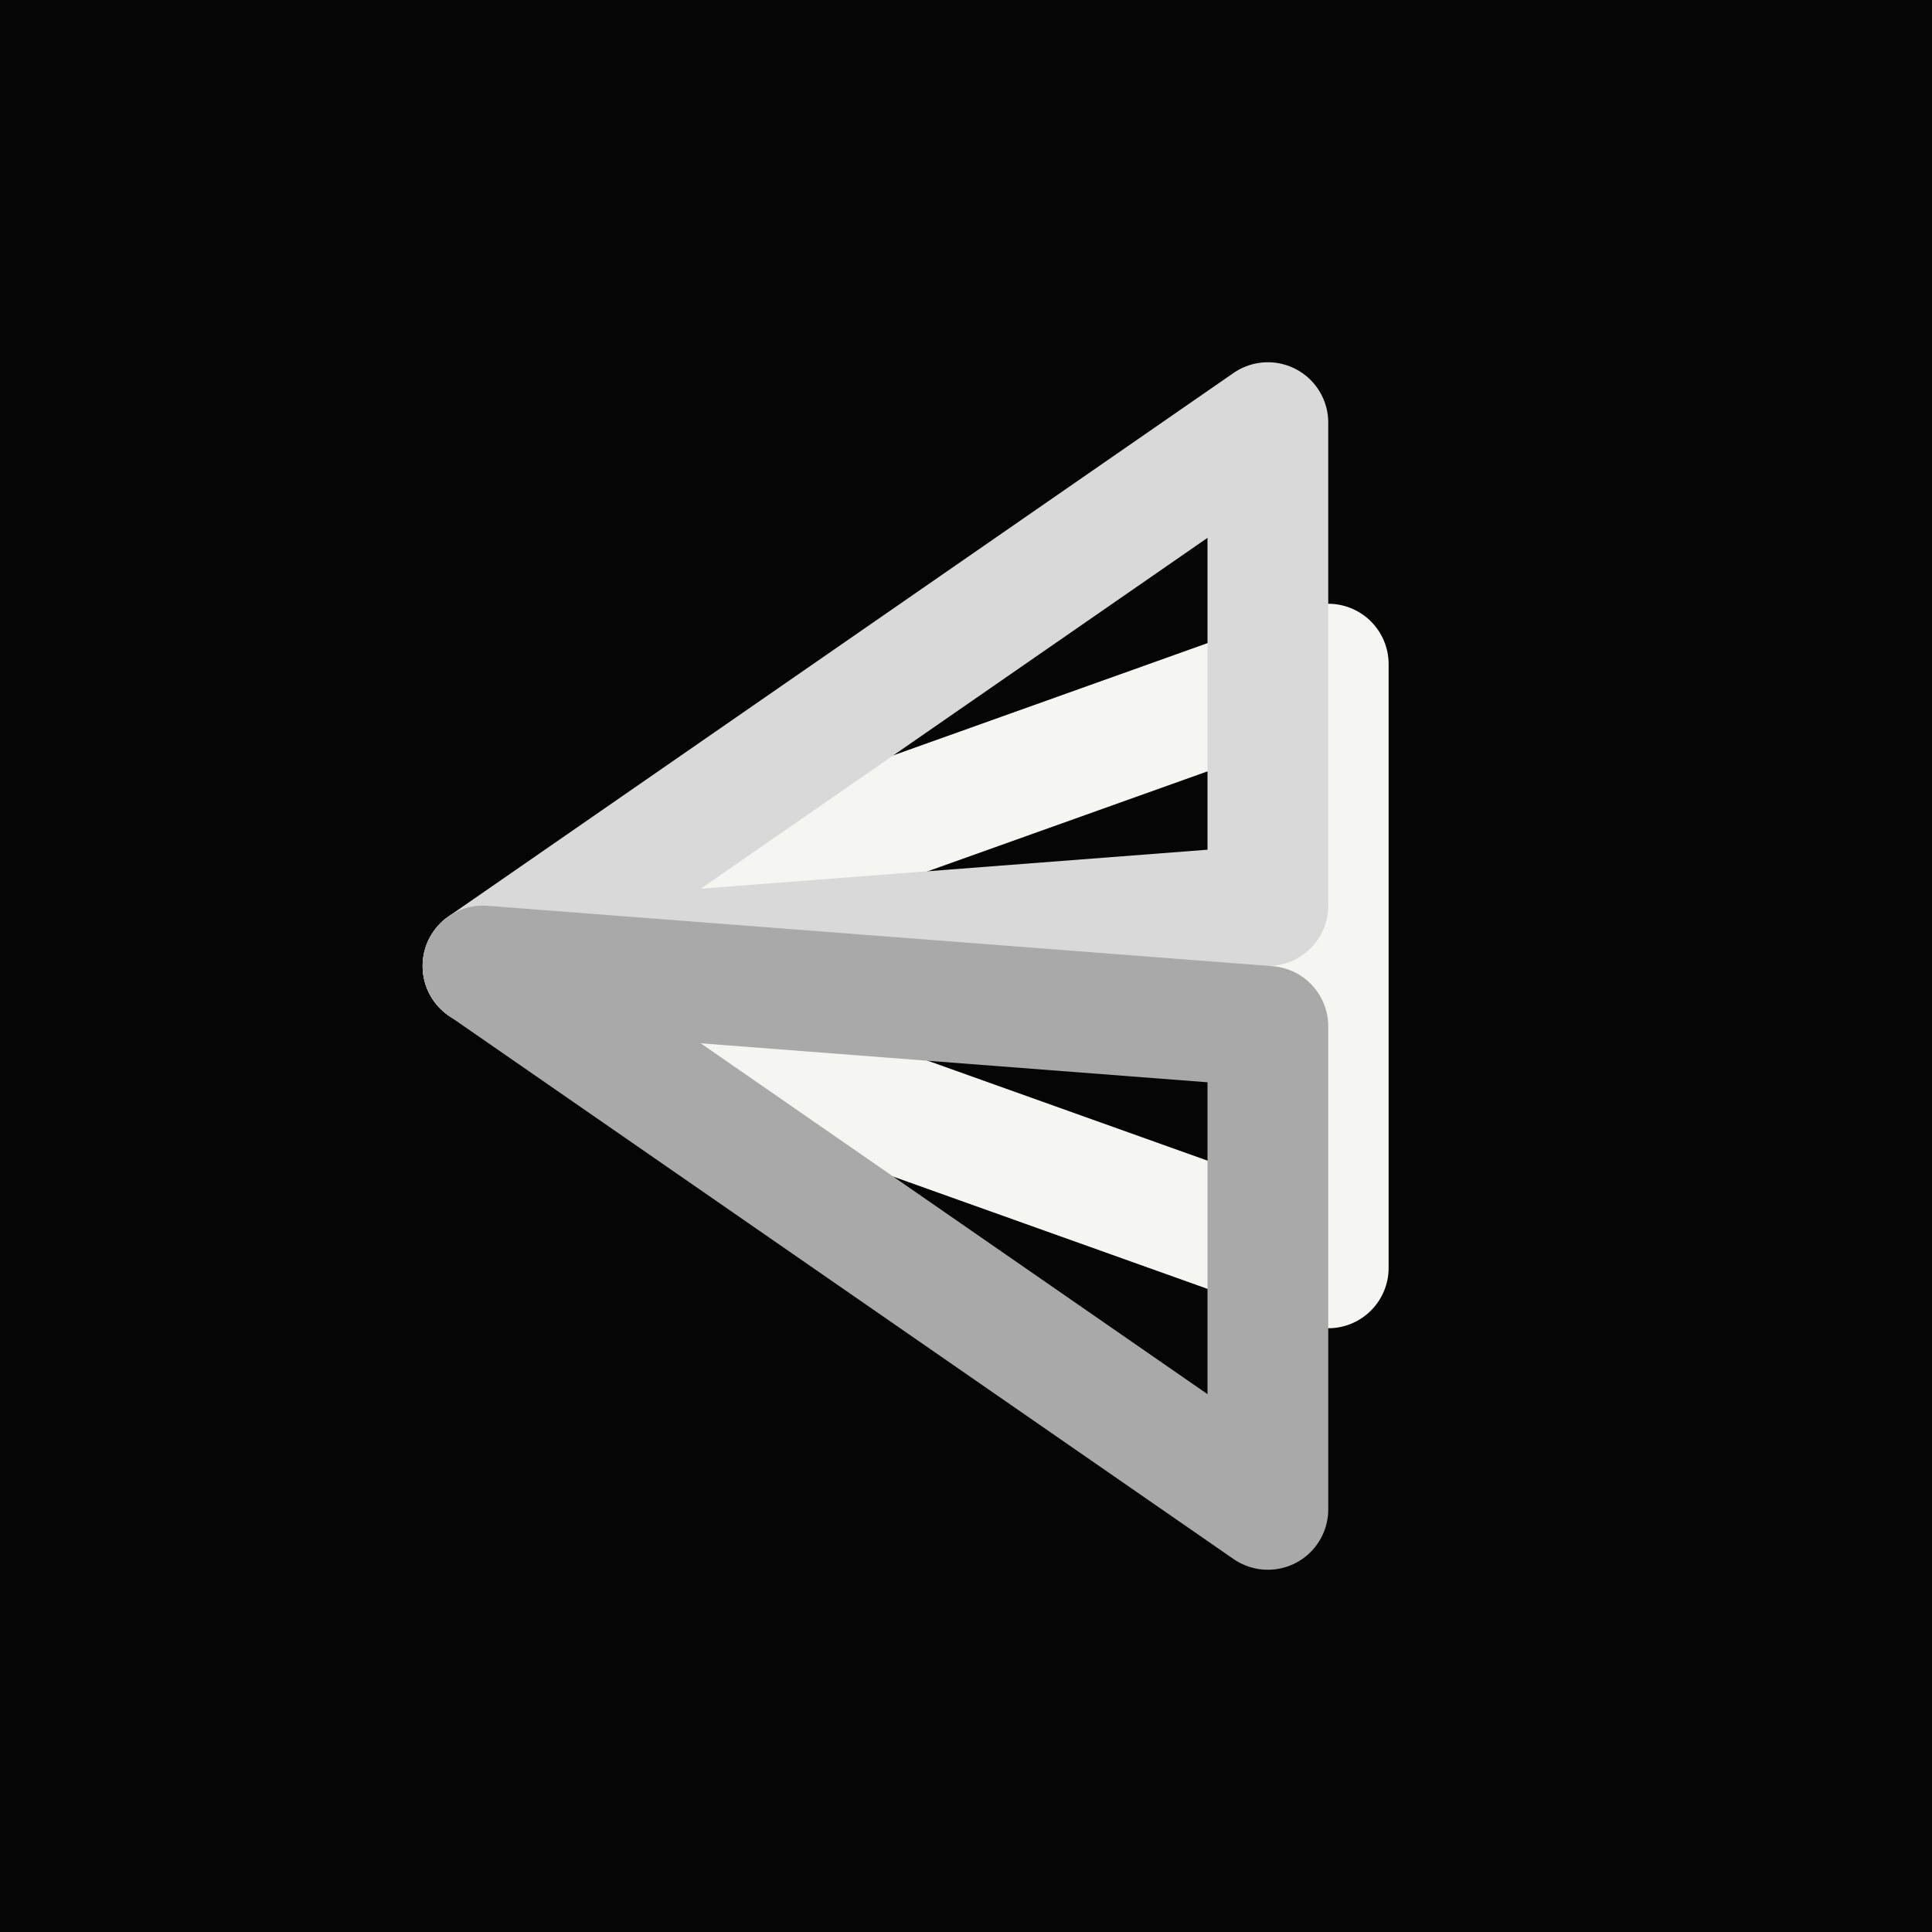
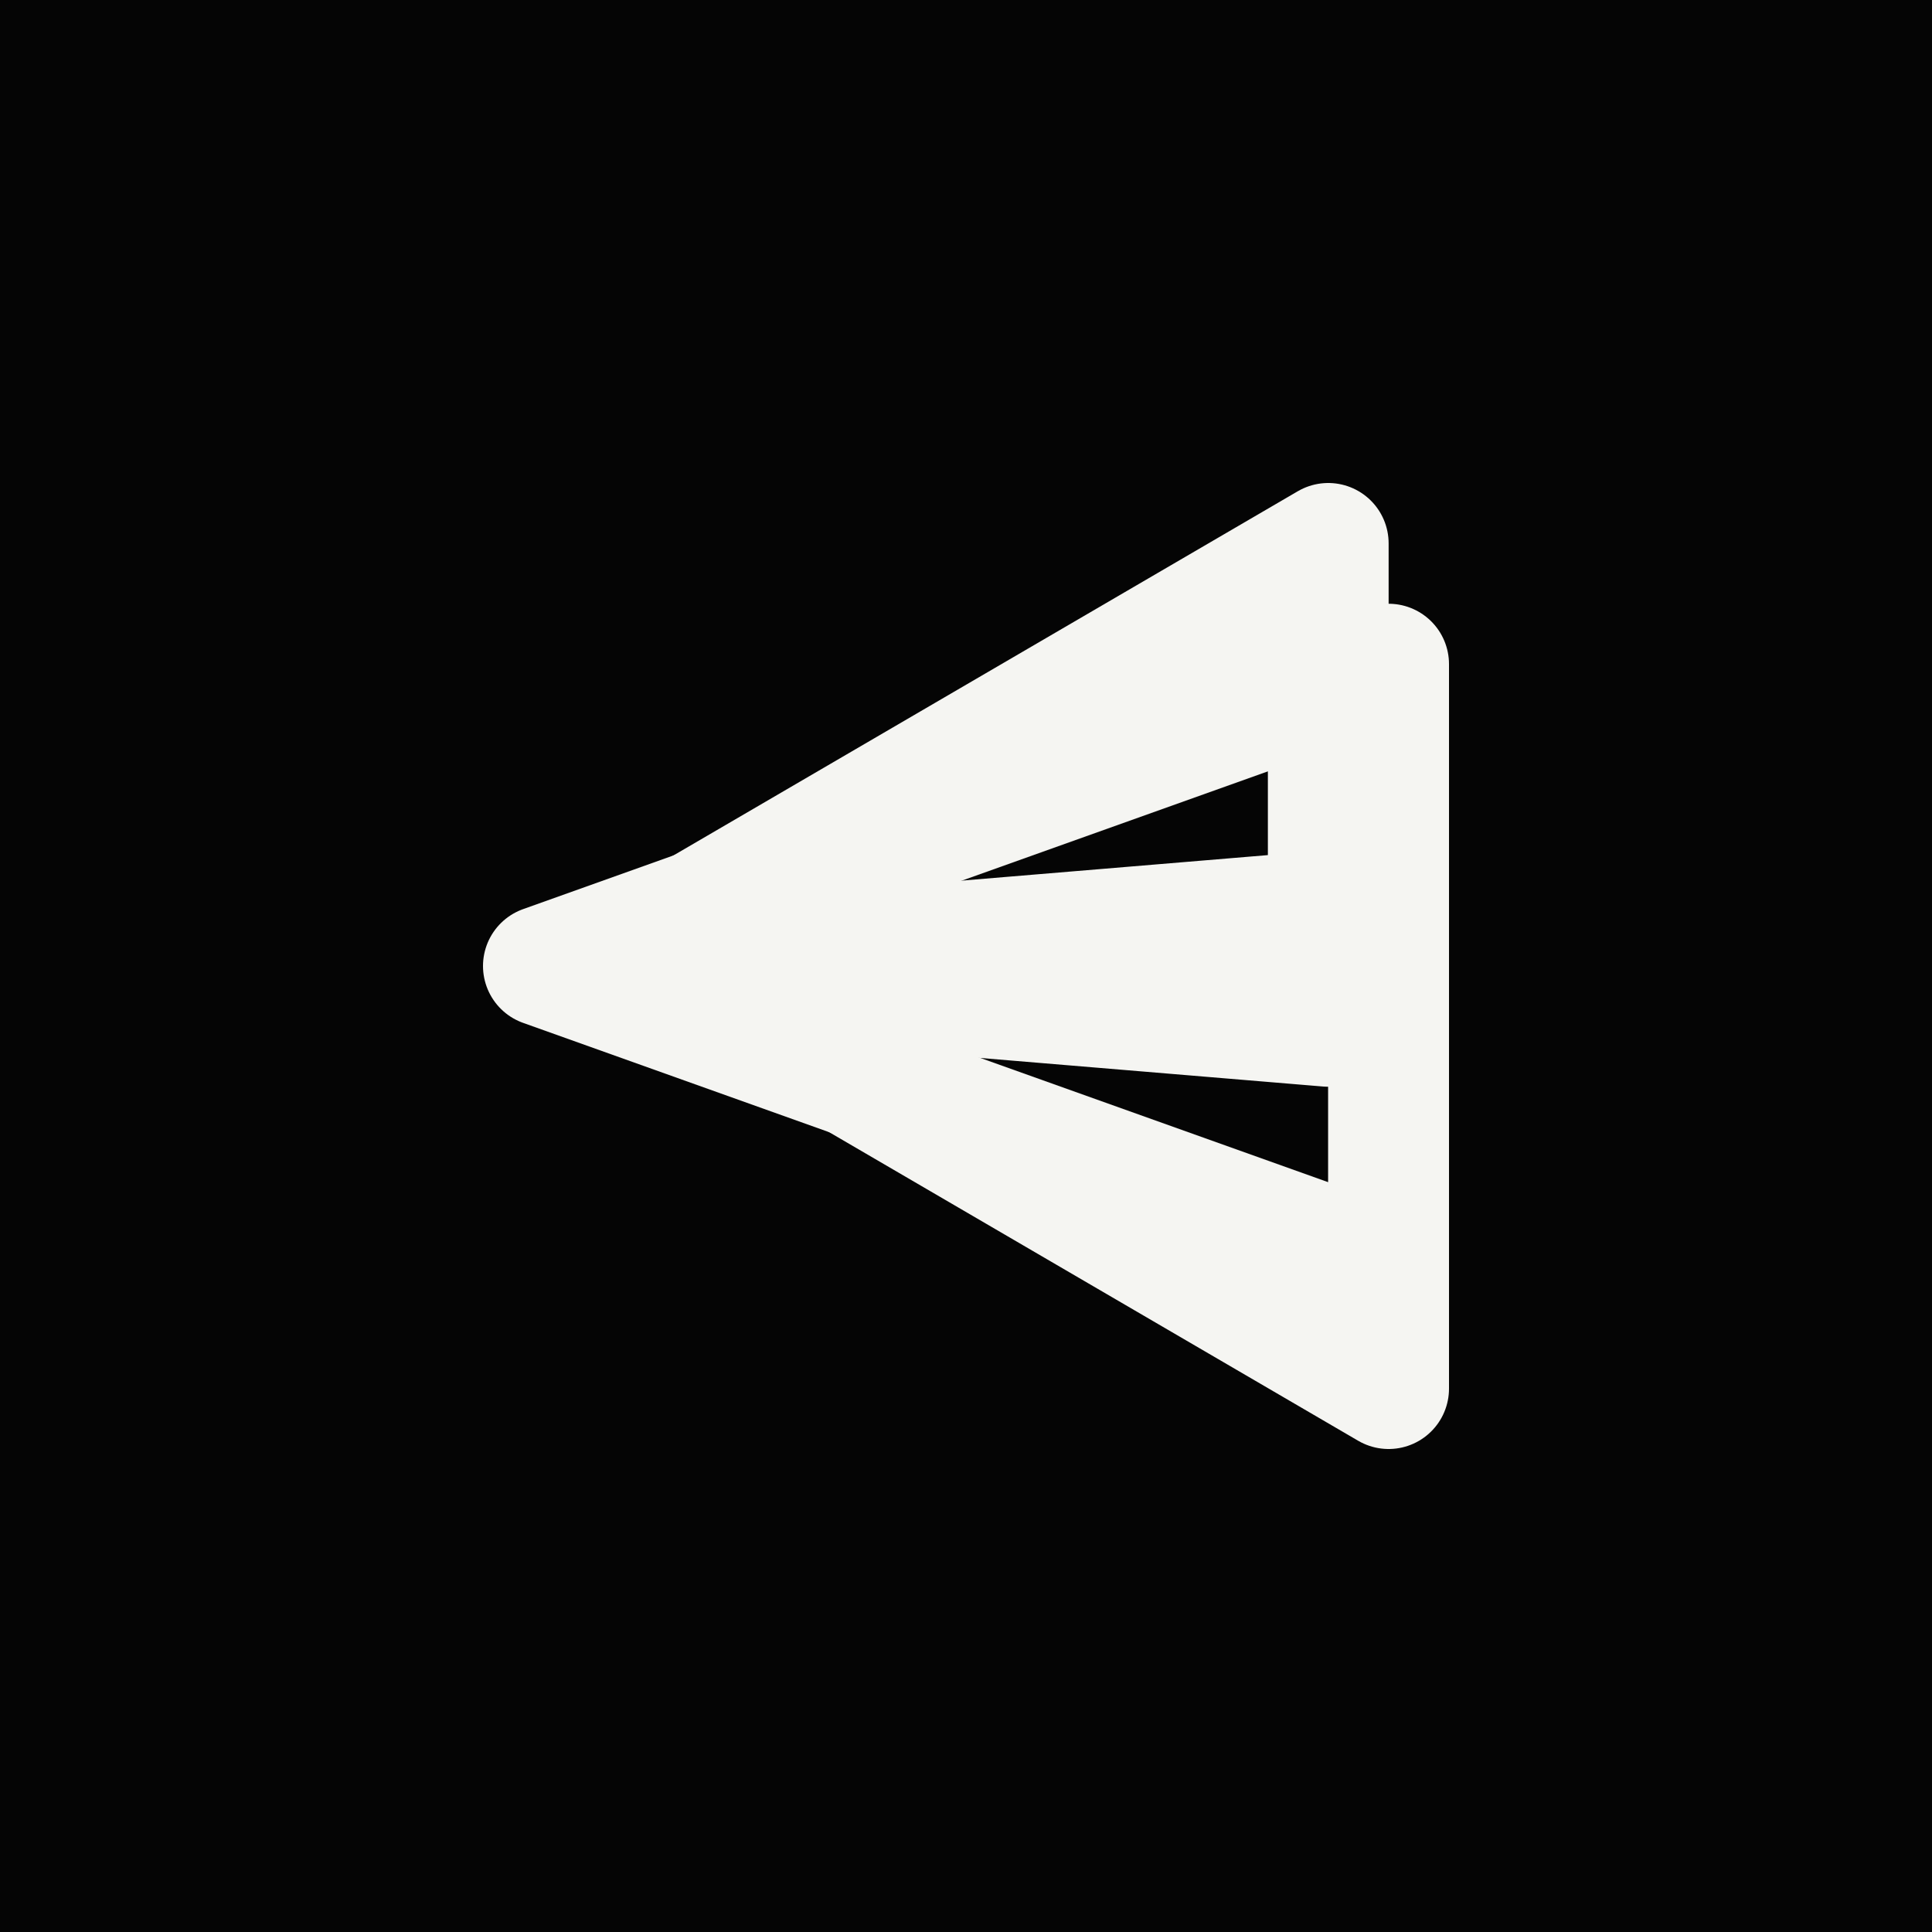
<svg xmlns="http://www.w3.org/2000/svg" width="64" height="64" viewBox="0 0 64 64" fill="none">
  <rect width="64" height="64" fill="#050505" />
  <g transform="translate(14 32)">
-     <path d="M2 0L30 -10V10L2 0Z" fill="none" stroke="#F5F5F2" stroke-width="4" stroke-linejoin="round" />
-     <path d="M2 0L28 -18V-2L2 0Z" fill="none" stroke="#D9D9D9" stroke-width="4" stroke-linejoin="round" />
-     <path d="M2 0L28 2V18L2 0Z" fill="none" stroke="#A9A9A9" stroke-width="4" stroke-linejoin="round" />
+     <path d="M4 0L32 -10V10L4 0Z" fill="none" stroke="#F5F5F2" stroke-width="4" stroke-linejoin="round" />
+     <path d="M6 0L30 -14V2L6 0Z" fill="none" stroke="#F5F5F2" stroke-width="4" stroke-linejoin="round" />
+     <path d="M8 0L32 -2V14L8 0Z" fill="none" stroke="#F5F5F2" stroke-width="4" stroke-linejoin="round" />
  </g>
</svg>
